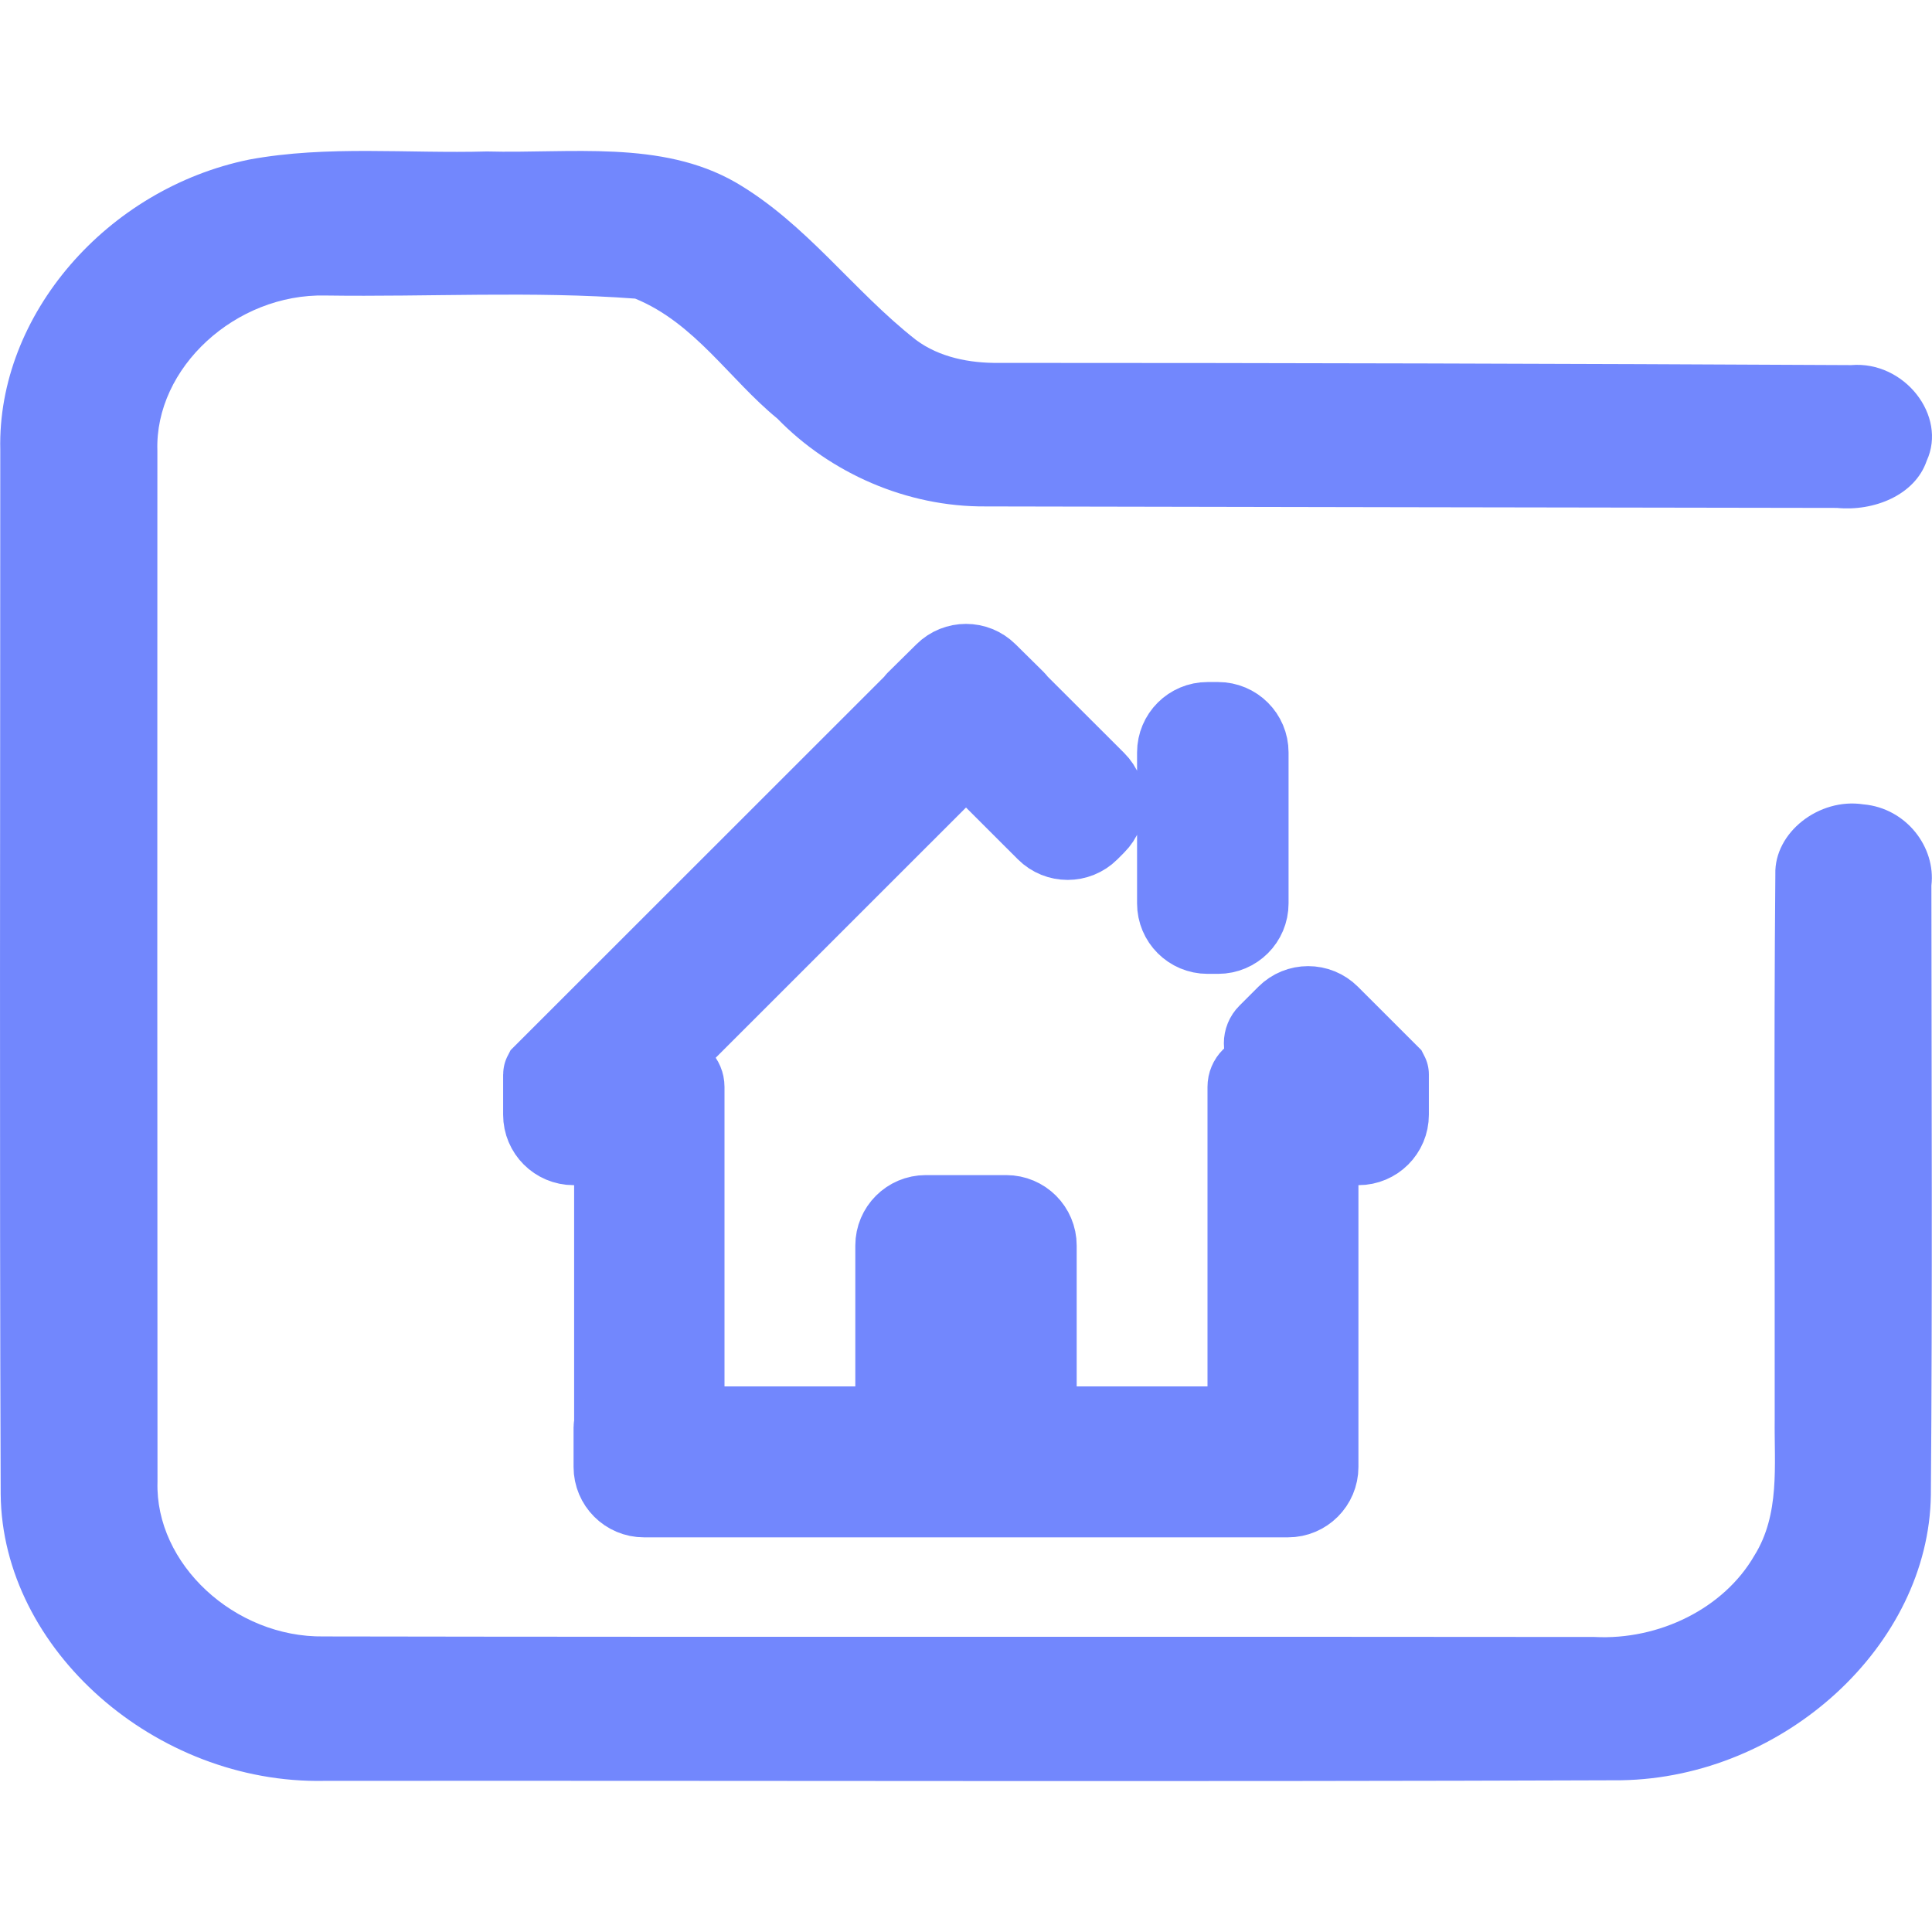
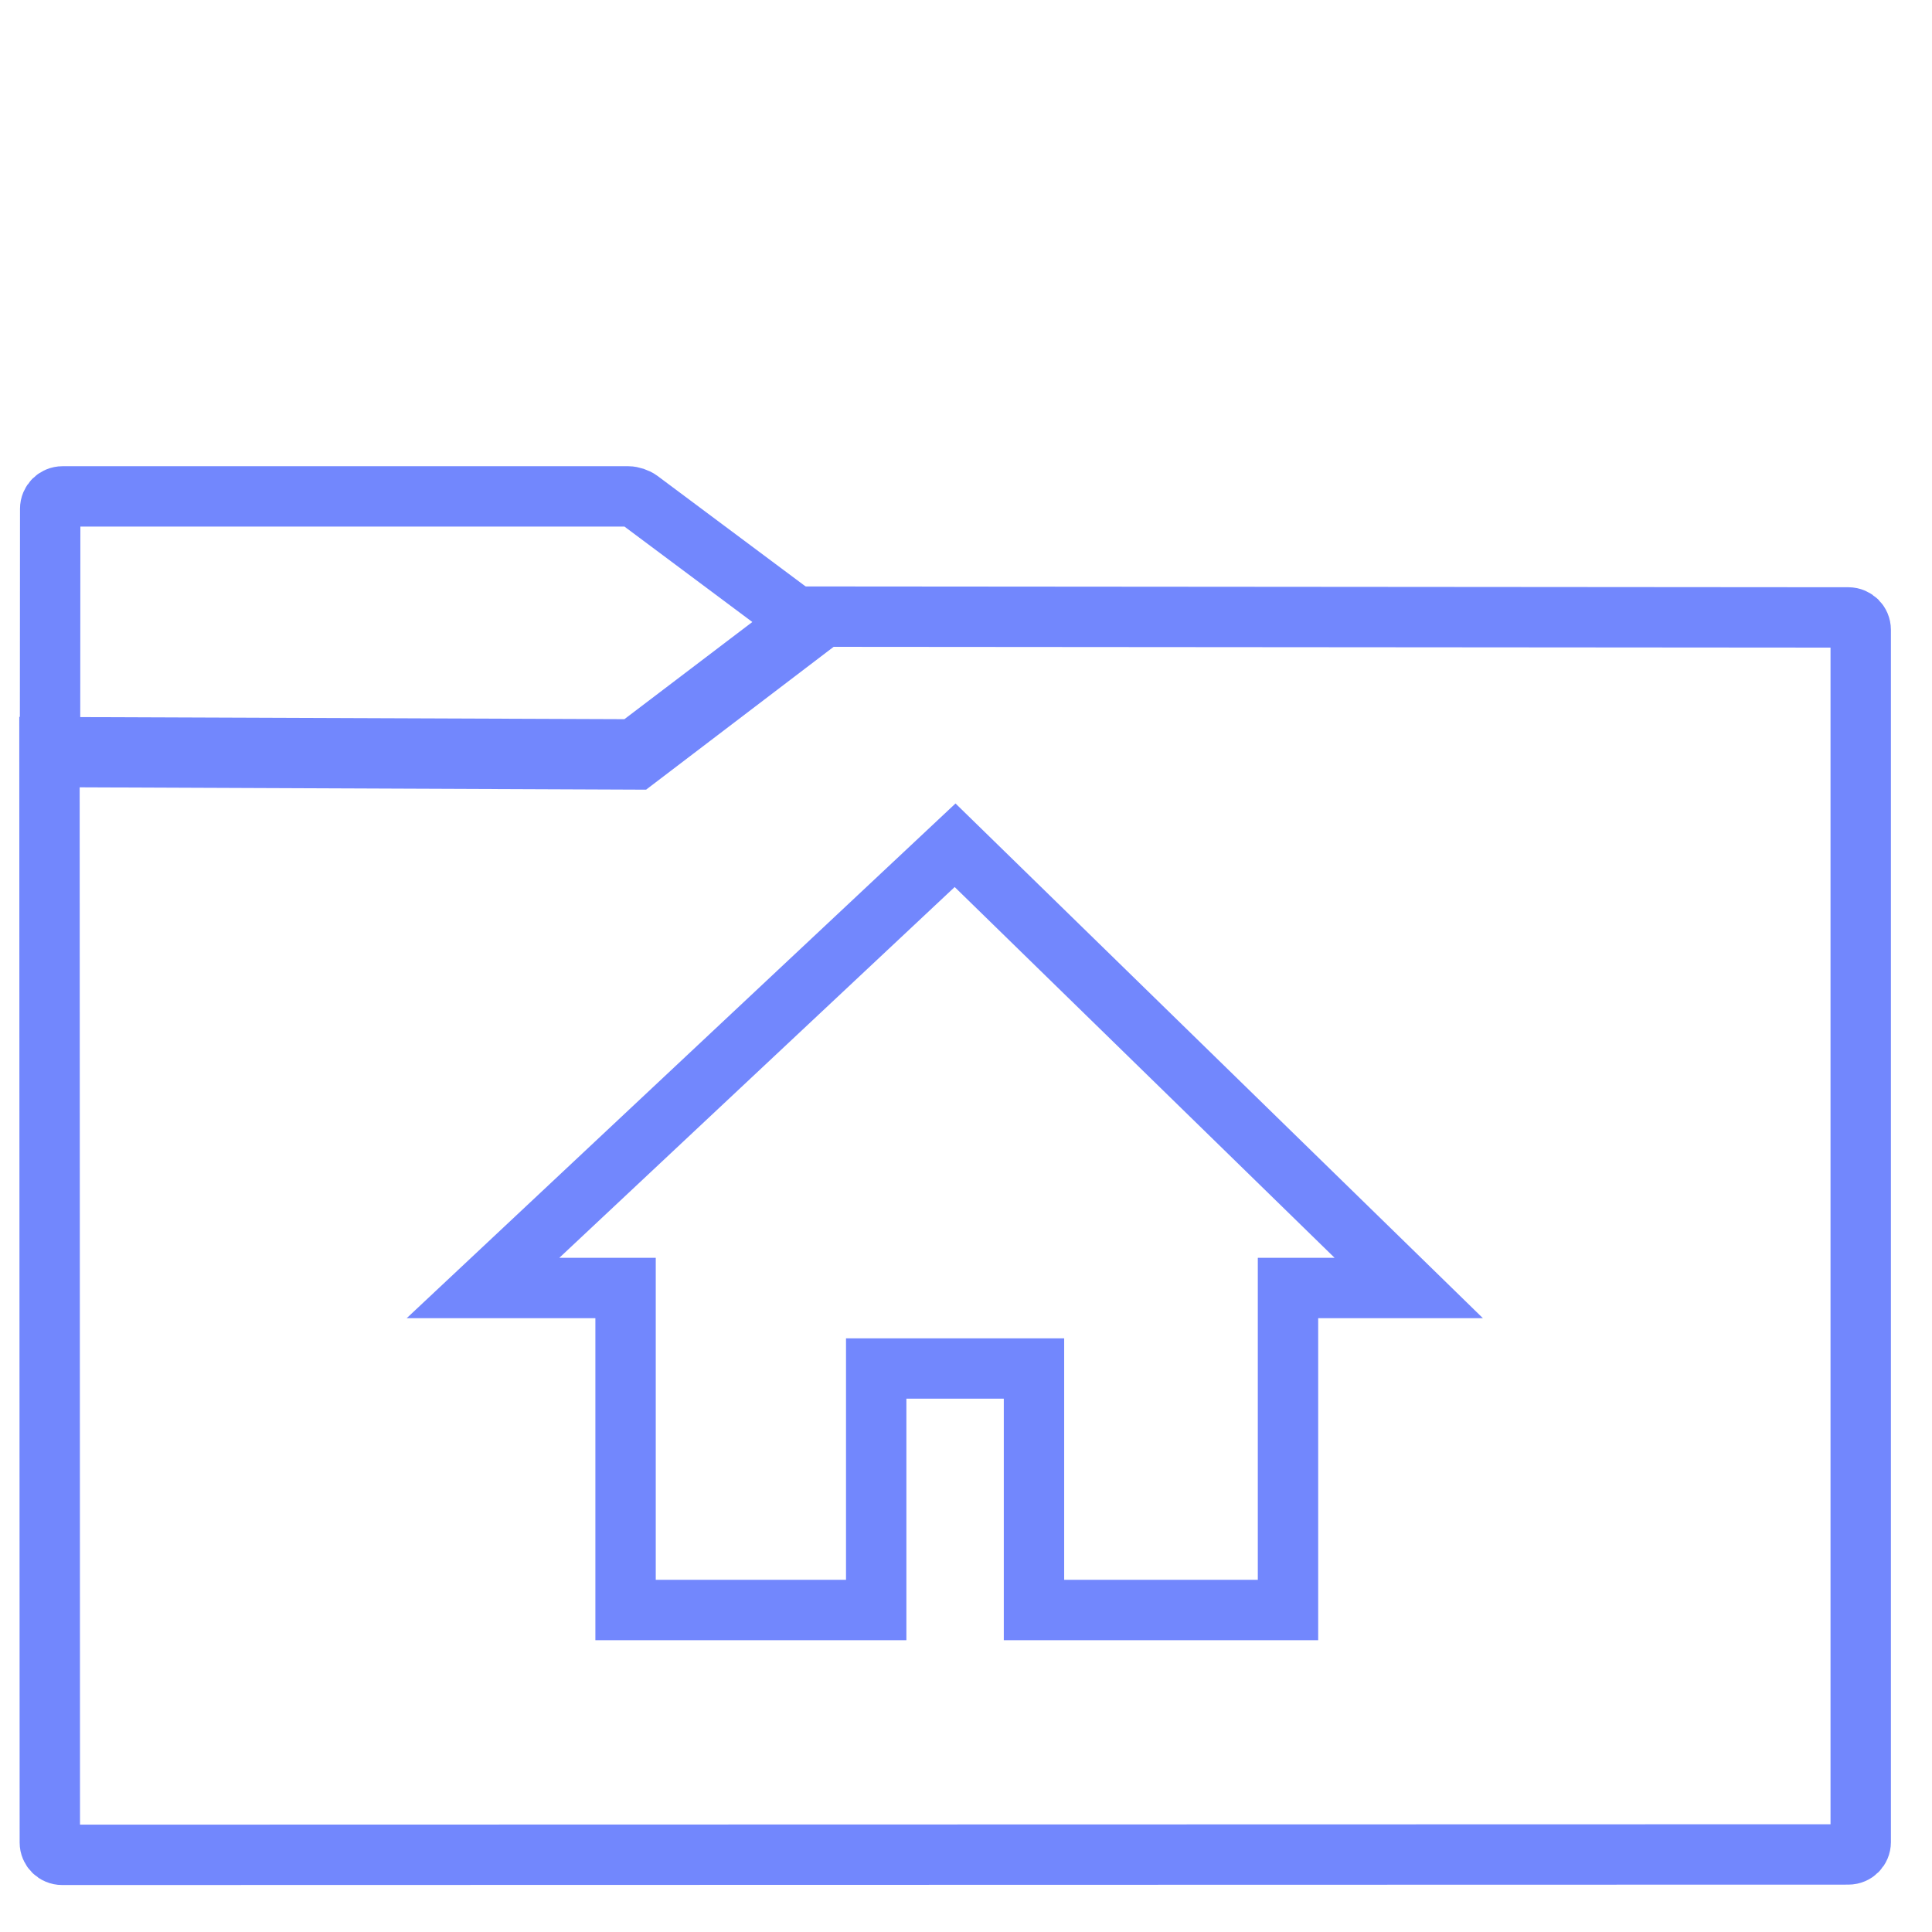
- <svg xmlns="http://www.w3.org/2000/svg" width="48" height="48" viewBox="0 0 48 48" fill="none">
-   <g clip-path="url(#clip0_451_944)">
-     <path d="M6.194 3.964C8.135 3.606 10.131 3.819 12.099 3.763C14.162 3.819 16.425 3.47 18.273 4.529C20.034 5.554 21.191 7.219 22.76 8.447C23.337 8.877 24.091 9.025 24.816 9.016C31.875 9.016 38.934 9.034 45.993 9.071C47.311 8.96 48.384 10.328 47.868 11.449C47.576 12.304 46.556 12.709 45.638 12.619C38.592 12.607 31.543 12.598 24.494 12.582C22.519 12.598 20.62 11.745 19.313 10.399C18.126 9.429 17.267 8.028 15.781 7.419C13.229 7.228 10.647 7.379 8.085 7.342C5.852 7.29 3.843 9.139 3.91 11.196C3.907 19.737 3.907 28.278 3.913 36.816C3.85 38.857 5.832 40.688 8.042 40.657C18.565 40.676 29.091 40.657 39.615 40.67C41.218 40.753 42.827 39.962 43.585 38.65C44.229 37.622 44.078 36.396 44.092 35.26C44.098 30.748 44.068 26.234 44.108 21.719C44.078 20.685 45.192 19.814 46.295 19.984C47.358 20.076 48.099 21.046 47.985 22C47.988 27.046 48.012 32.091 47.972 37.137C47.925 40.876 44.326 44.165 40.275 44.23C29.534 44.27 18.79 44.236 8.048 44.245C3.873 44.326 0.054 40.984 0.017 37.125C-0.014 28.476 0.007 19.823 0.007 11.174C-0.071 7.824 2.656 4.686 6.194 3.964Z" fill="url(#paint0_linear_451_944)" />
-     <path d="M24.527 16.717C24.235 16.428 23.765 16.428 23.473 16.717L22.766 17.415C22.764 17.417 22.764 17.42 22.766 17.422C22.768 17.424 22.768 17.427 22.766 17.429L13.502 26.689C13.501 26.691 13.5 26.693 13.5 26.695V27.695C13.5 28.109 13.836 28.445 14.25 28.445H14.514C14.928 28.445 15.264 28.781 15.264 29.195V35.438C15.264 35.442 15.261 35.445 15.257 35.445C15.253 35.445 15.25 35.448 15.25 35.452V36.445C15.25 36.859 15.586 37.195 16 37.195H32C32.414 37.195 32.75 36.859 32.75 36.445V35.445V29.195C32.75 28.781 33.086 28.445 33.5 28.445H33.75C34.164 28.445 34.5 28.109 34.5 27.695V26.695C34.5 26.693 34.499 26.691 34.498 26.689L33.031 25.223C32.738 24.93 32.263 24.93 31.97 25.223L31.501 25.692C31.375 25.817 31.375 26.021 31.501 26.147L31.525 26.171C31.718 26.364 31.581 26.695 31.307 26.695C31.138 26.695 31 26.833 31 27.003V34.695C31 35.109 30.664 35.445 30.25 35.445H26.5C26.086 35.445 25.75 35.109 25.75 34.695V30.945C25.75 30.531 25.414 30.195 25 30.195H23C22.586 30.195 22.25 30.531 22.25 30.945V34.695C22.25 35.109 21.914 35.445 21.5 35.445H17.75C17.336 35.445 17 35.109 17 34.695V28.445V27.003C17 26.833 16.862 26.695 16.693 26.695C16.419 26.695 16.282 26.364 16.476 26.171L23.995 18.654H23.998H24.002L24.005 18.654L25.995 20.642C26.288 20.935 26.763 20.934 27.056 20.642L27.222 20.475C27.515 20.182 27.515 19.707 27.222 19.414L25.234 17.429C25.232 17.427 25.232 17.424 25.234 17.422C25.236 17.42 25.236 17.417 25.234 17.415L24.527 16.717ZM30 17.945C29.586 17.945 29.25 18.281 29.25 18.695V22.445C29.25 22.859 29.586 23.195 30 23.195H30.264C30.678 23.195 31.014 22.859 31.014 22.445V18.695C31.014 18.281 30.678 17.945 30.264 17.945H30Z" fill="url(#paint1_linear_451_944)" stroke="url(#paint2_linear_451_944)" stroke-width="2" />
-   </g>
-   <defs>
-     <linearGradient id="paint0_linear_451_944" x1="24" y1="44.25" x2="24" y2="3.75" gradientUnits="userSpaceOnUse">
-       <stop stop-color="#7287fd" />
-       <stop offset="1" stop-color="#7287fd" />
-     </linearGradient>
-     <linearGradient id="paint1_linear_451_944" x1="24" y1="37.195" x2="24" y2="16.5" gradientUnits="userSpaceOnUse">
-       <stop stop-color="#7287fd" />
-       <stop offset="1" stop-color="#7287fd" />
-     </linearGradient>
-     <linearGradient id="paint2_linear_451_944" x1="24" y1="37.195" x2="24" y2="16.5" gradientUnits="userSpaceOnUse">
-       <stop stop-color="#7287fd" />
-       <stop offset="1" stop-color="#7287fd" />
-     </linearGradient>
-     <clipPath id="clip0_451_944">
-       <rect width="48" height="48" fill="#7287fd" />
-     </clipPath>
-   </defs>
+ <svg xmlns="http://www.w3.org/2000/svg" style="isolation:isolate" viewBox="0 0 48 48" width="48" height="48">
+   <linearGradient id="_lgradient_19" x1="0" y1="0.5" x2="1" y2="0.5">
+     <stop offset="2.609%" stop-opacity="1" style="stop-color:#7287fd" />
+     <stop offset="98.696%" stop-opacity="1" style="stop-color:#7287fd" />
+   </linearGradient>
+   <path d=" M 1.545 46.083 L 45.923 46.073 C 46.092 46.073 46.229 45.936 46.229 45.767 L 46.229 15.647 C 46.229 15.478 46.092 15.341 45.923 15.34 L 20.107 15.32 L 15.886 18.526 C 15.818 18.577 15.695 18.618 15.61 18.618 L 1.229 18.563 L 1.238 45.777 C 1.238 45.946 1.376 46.083 1.545 46.083 Z " fill="none" vector-effect="non-scaling-stroke" stroke-width="1.5" stroke="url(#_lgradient_19)" stroke-linejoin="miter" stroke-linecap="square" stroke-miterlimit="3" />
+   <path d=" M 20.116 15.581 L 15.887 12.425 C 15.819 12.374 15.695 12.333 15.61 12.333 L 1.554 12.333 C 1.385 12.333 1.247 12.471 1.247 12.64 L 1.243 18.808 L 15.8 18.868 L 20.116 15.581 Z " fill="none" vector-effect="non-scaling-stroke" stroke-width="1.5" stroke="#7287fd" stroke-linejoin="miter" stroke-linecap="square" stroke-miterlimit="3" />
+   <linearGradient id="_lgradient_20" x1="-0" y1="0.5" x2="1" y2="0.5">
+     <stop offset="0%" stop-opacity="1" style="stop-color:#7287fd" />
+     <stop offset="100%" stop-opacity="1" style="stop-color:#7287fd" />
+   </linearGradient>
+   <path d=" M 15.542 40 L 21.769 40 L 21.769 34 L 25.689 34 L 25.689 40 L 32 40 L 32 32 L 35 32 L 23.729 21 L 12 32 L 15.542 32 L 15.542 40 Z " fill="none" vector-effect="non-scaling-stroke" stroke-width="1.5" stroke="url(#_lgradient_20)" stroke-linejoin="miter" stroke-linecap="square" stroke-miterlimit="3" />
</svg>
